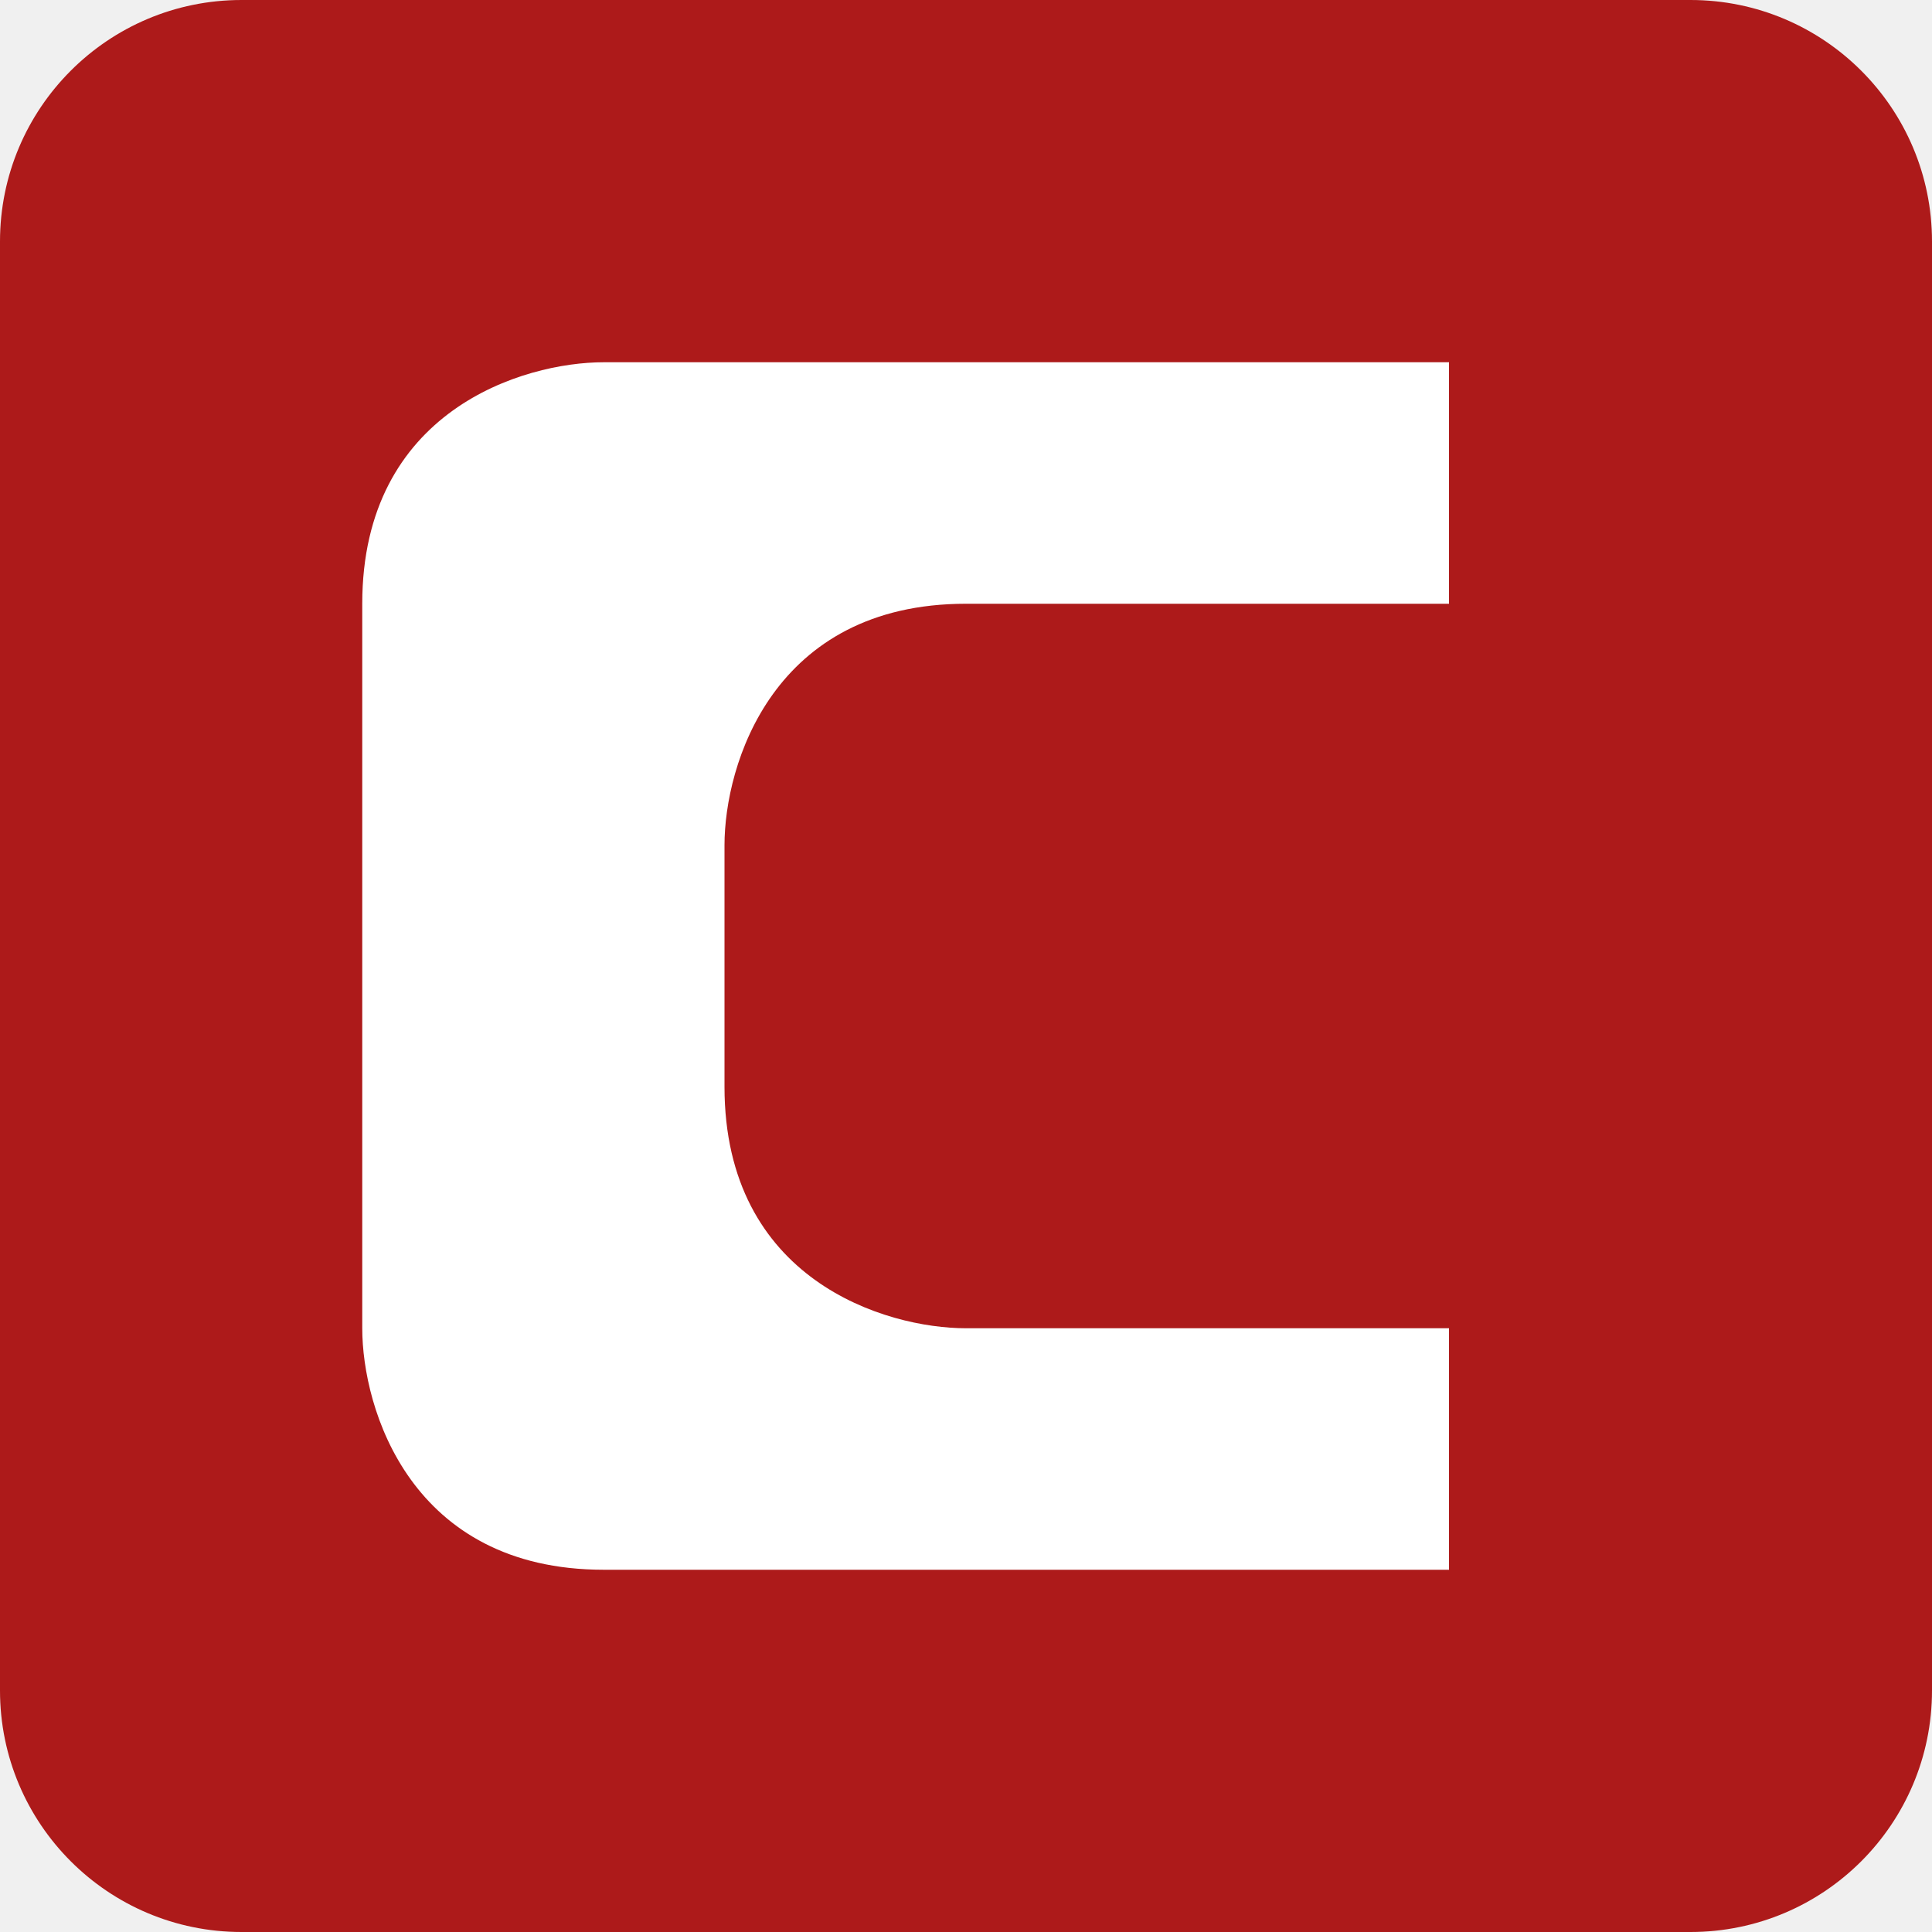
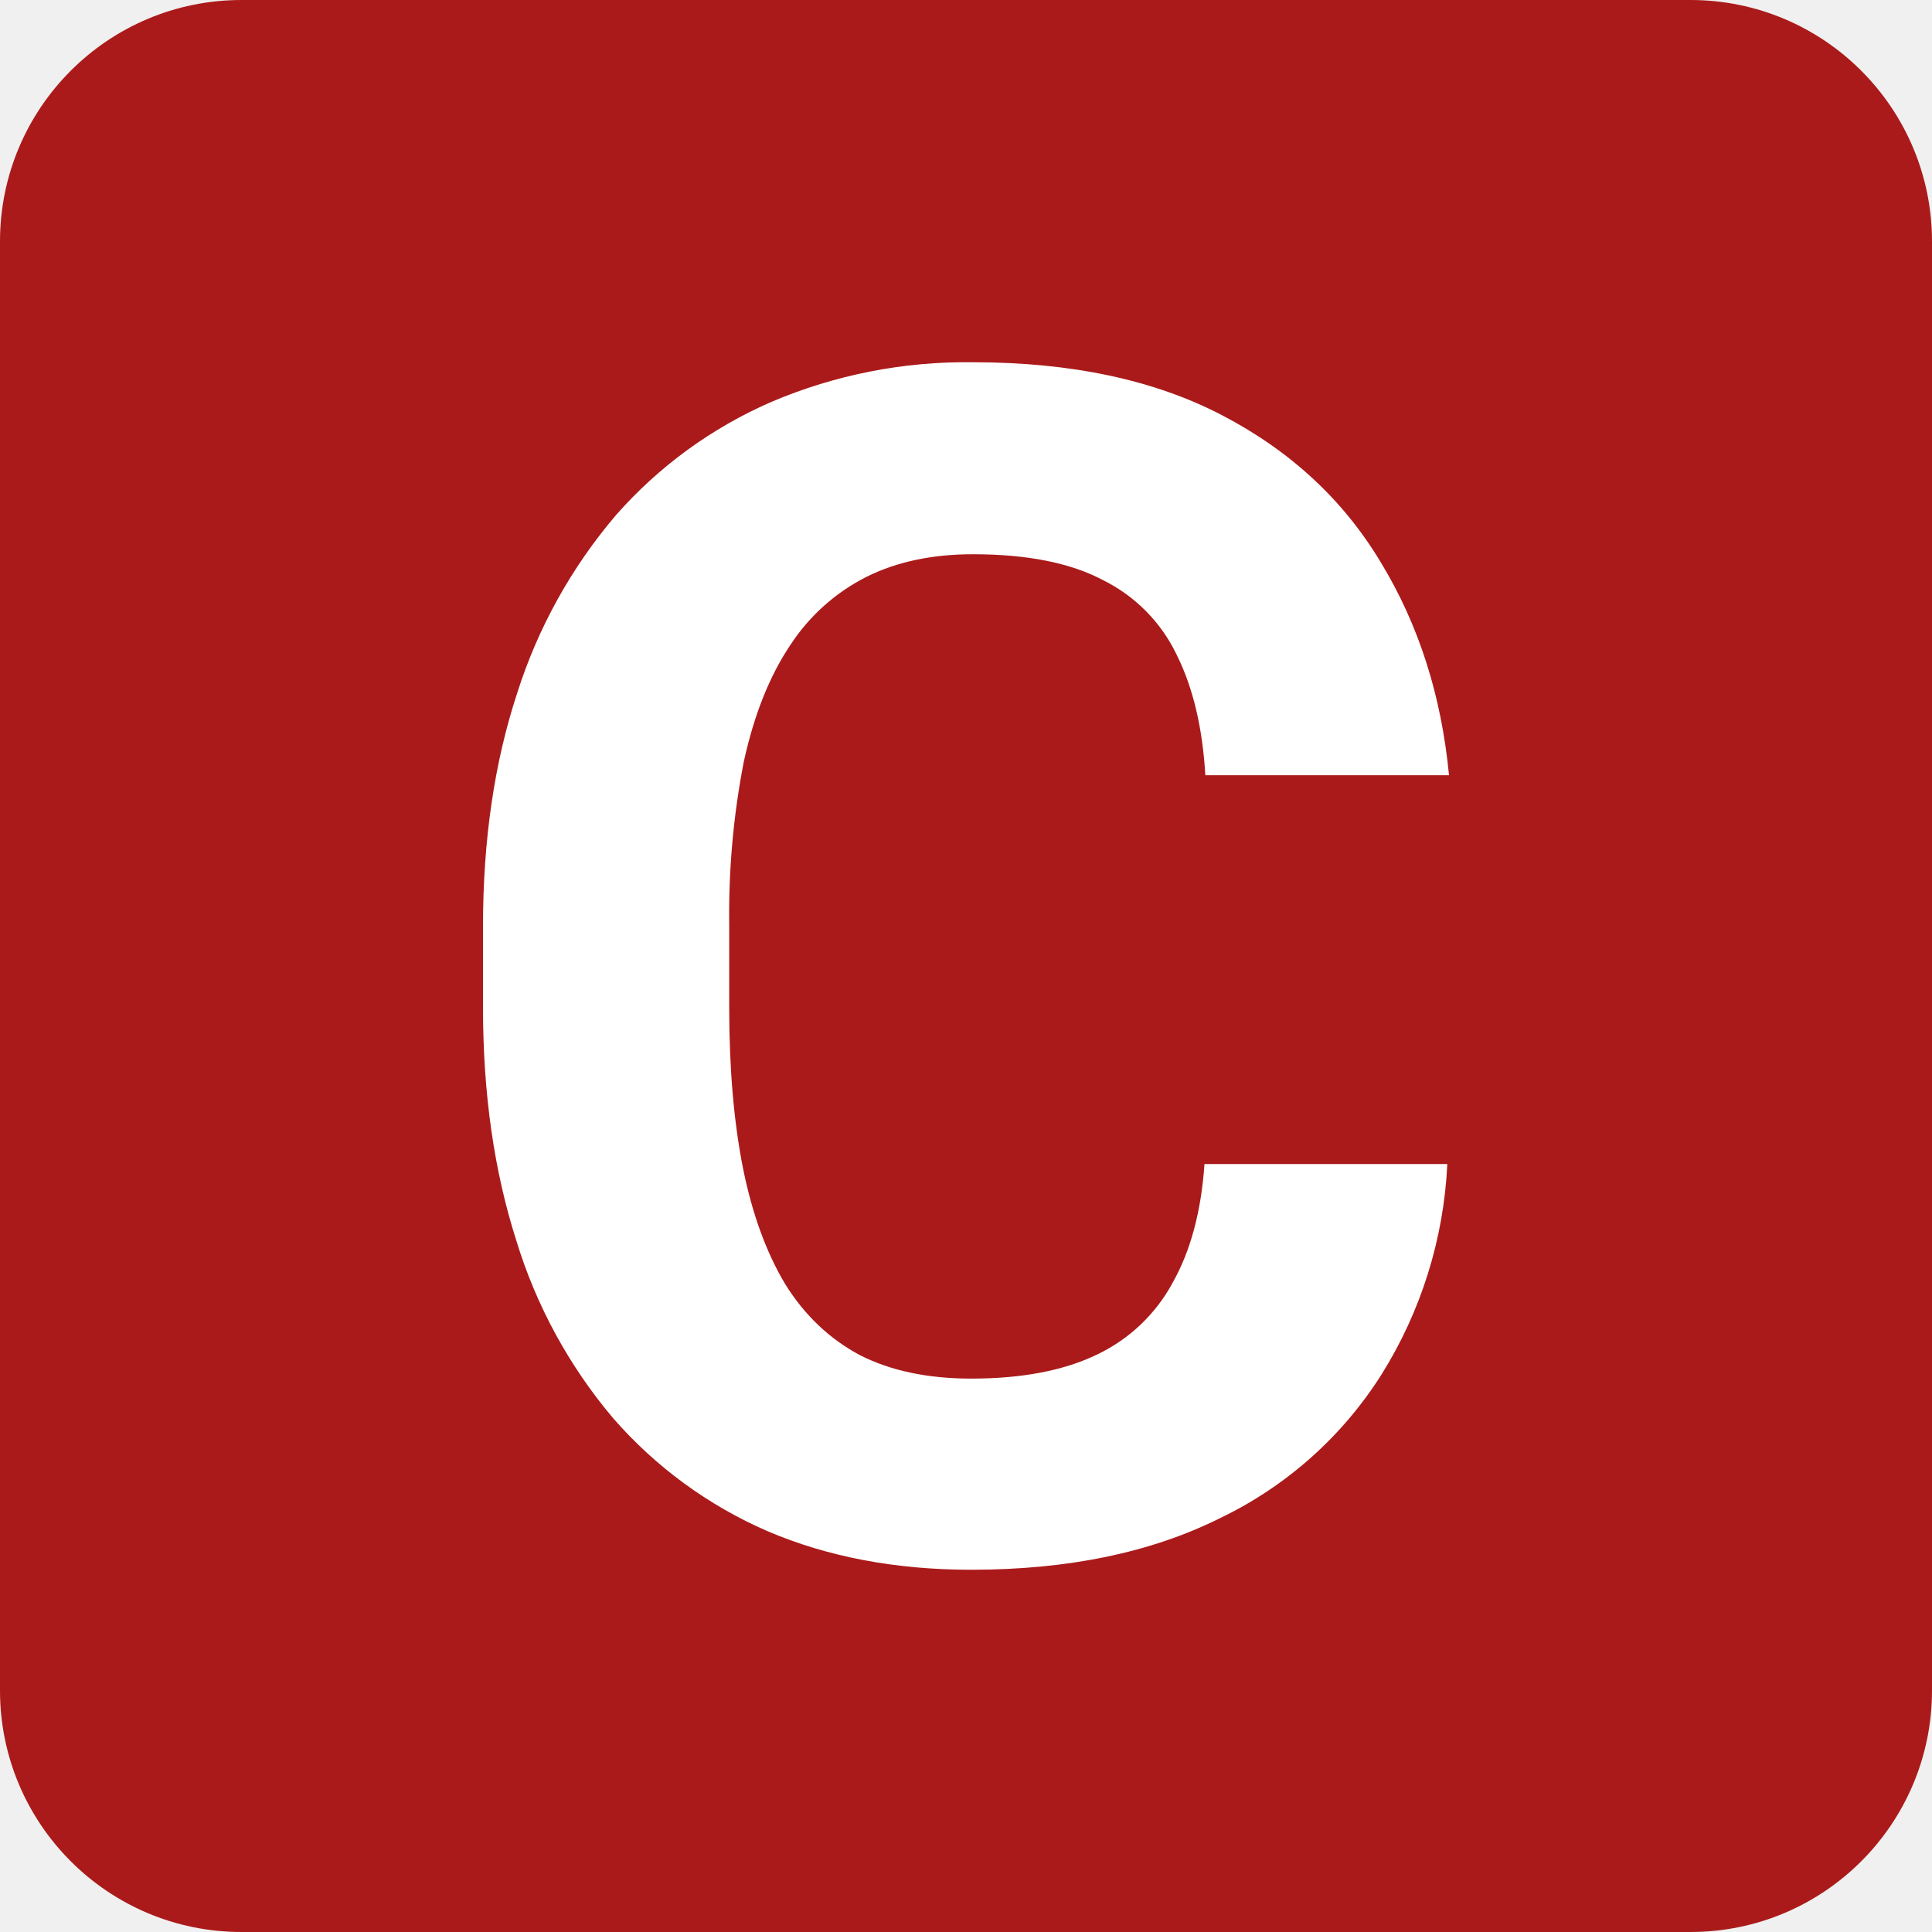
- <svg xmlns="http://www.w3.org/2000/svg" width="16" height="16" viewBox="0 0 16 16" fill="none">
-   <rect width="16" height="16" rx="2" fill="#AD1A1A" />
-   <path d="M5 3H12V5H8C6.4 5 6 6.333 6 7V9C6 10.6 7.333 11 8 11H12V13H5C3.4 13 3 11.667 3 11V5C3 3.4 4.333 3 5 3Z" fill="white" />
+ <svg xmlns="http://www.w3.org/2000/svg" fill="none" width="16" height="16">
+   <rect width="16" height="16" rx="2" fill="#AB1A1A" />
+   <path d="M9.975 9.64h2.011a3.603 3.603 0 0 1-.545 1.743 3.24 3.24 0 0 1-1.338 1.19c-.57.284-1.256.427-2.06.427-.627 0-1.19-.107-1.688-.32a3.594 3.594 0 0 1-1.278-.936 4.158 4.158 0 0 1-.801-1.47C4.092 9.7 4 9.057 4 8.345v-.675c0-.712.094-1.356.283-1.93a4.255 4.255 0 0 1 .82-1.476 3.657 3.657 0 0 1 1.286-.936A4.114 4.114 0 0 1 8.057 3c.817 0 1.505.147 2.066.44.565.295 1.002.7 1.312 1.217.314.516.502 1.104.565 1.763H9.982c-.023-.392-.101-.723-.236-.995a1.331 1.331 0 0 0-.612-.621c-.27-.143-.628-.214-1.077-.214-.336 0-.63.062-.881.187a1.632 1.632 0 0 0-.633.568c-.17.254-.298.574-.383.962a6.61 6.61 0 0 0-.121 1.349v.688c0 .503.038.946.114 1.33.076.378.193.699.35.961.161.259.368.454.619.588.256.13.563.194.922.194.421 0 .769-.067 1.043-.2a1.39 1.39 0 0 0 .625-.595c.148-.263.236-.59.263-.982Z" fill="#fff" />
</svg>
